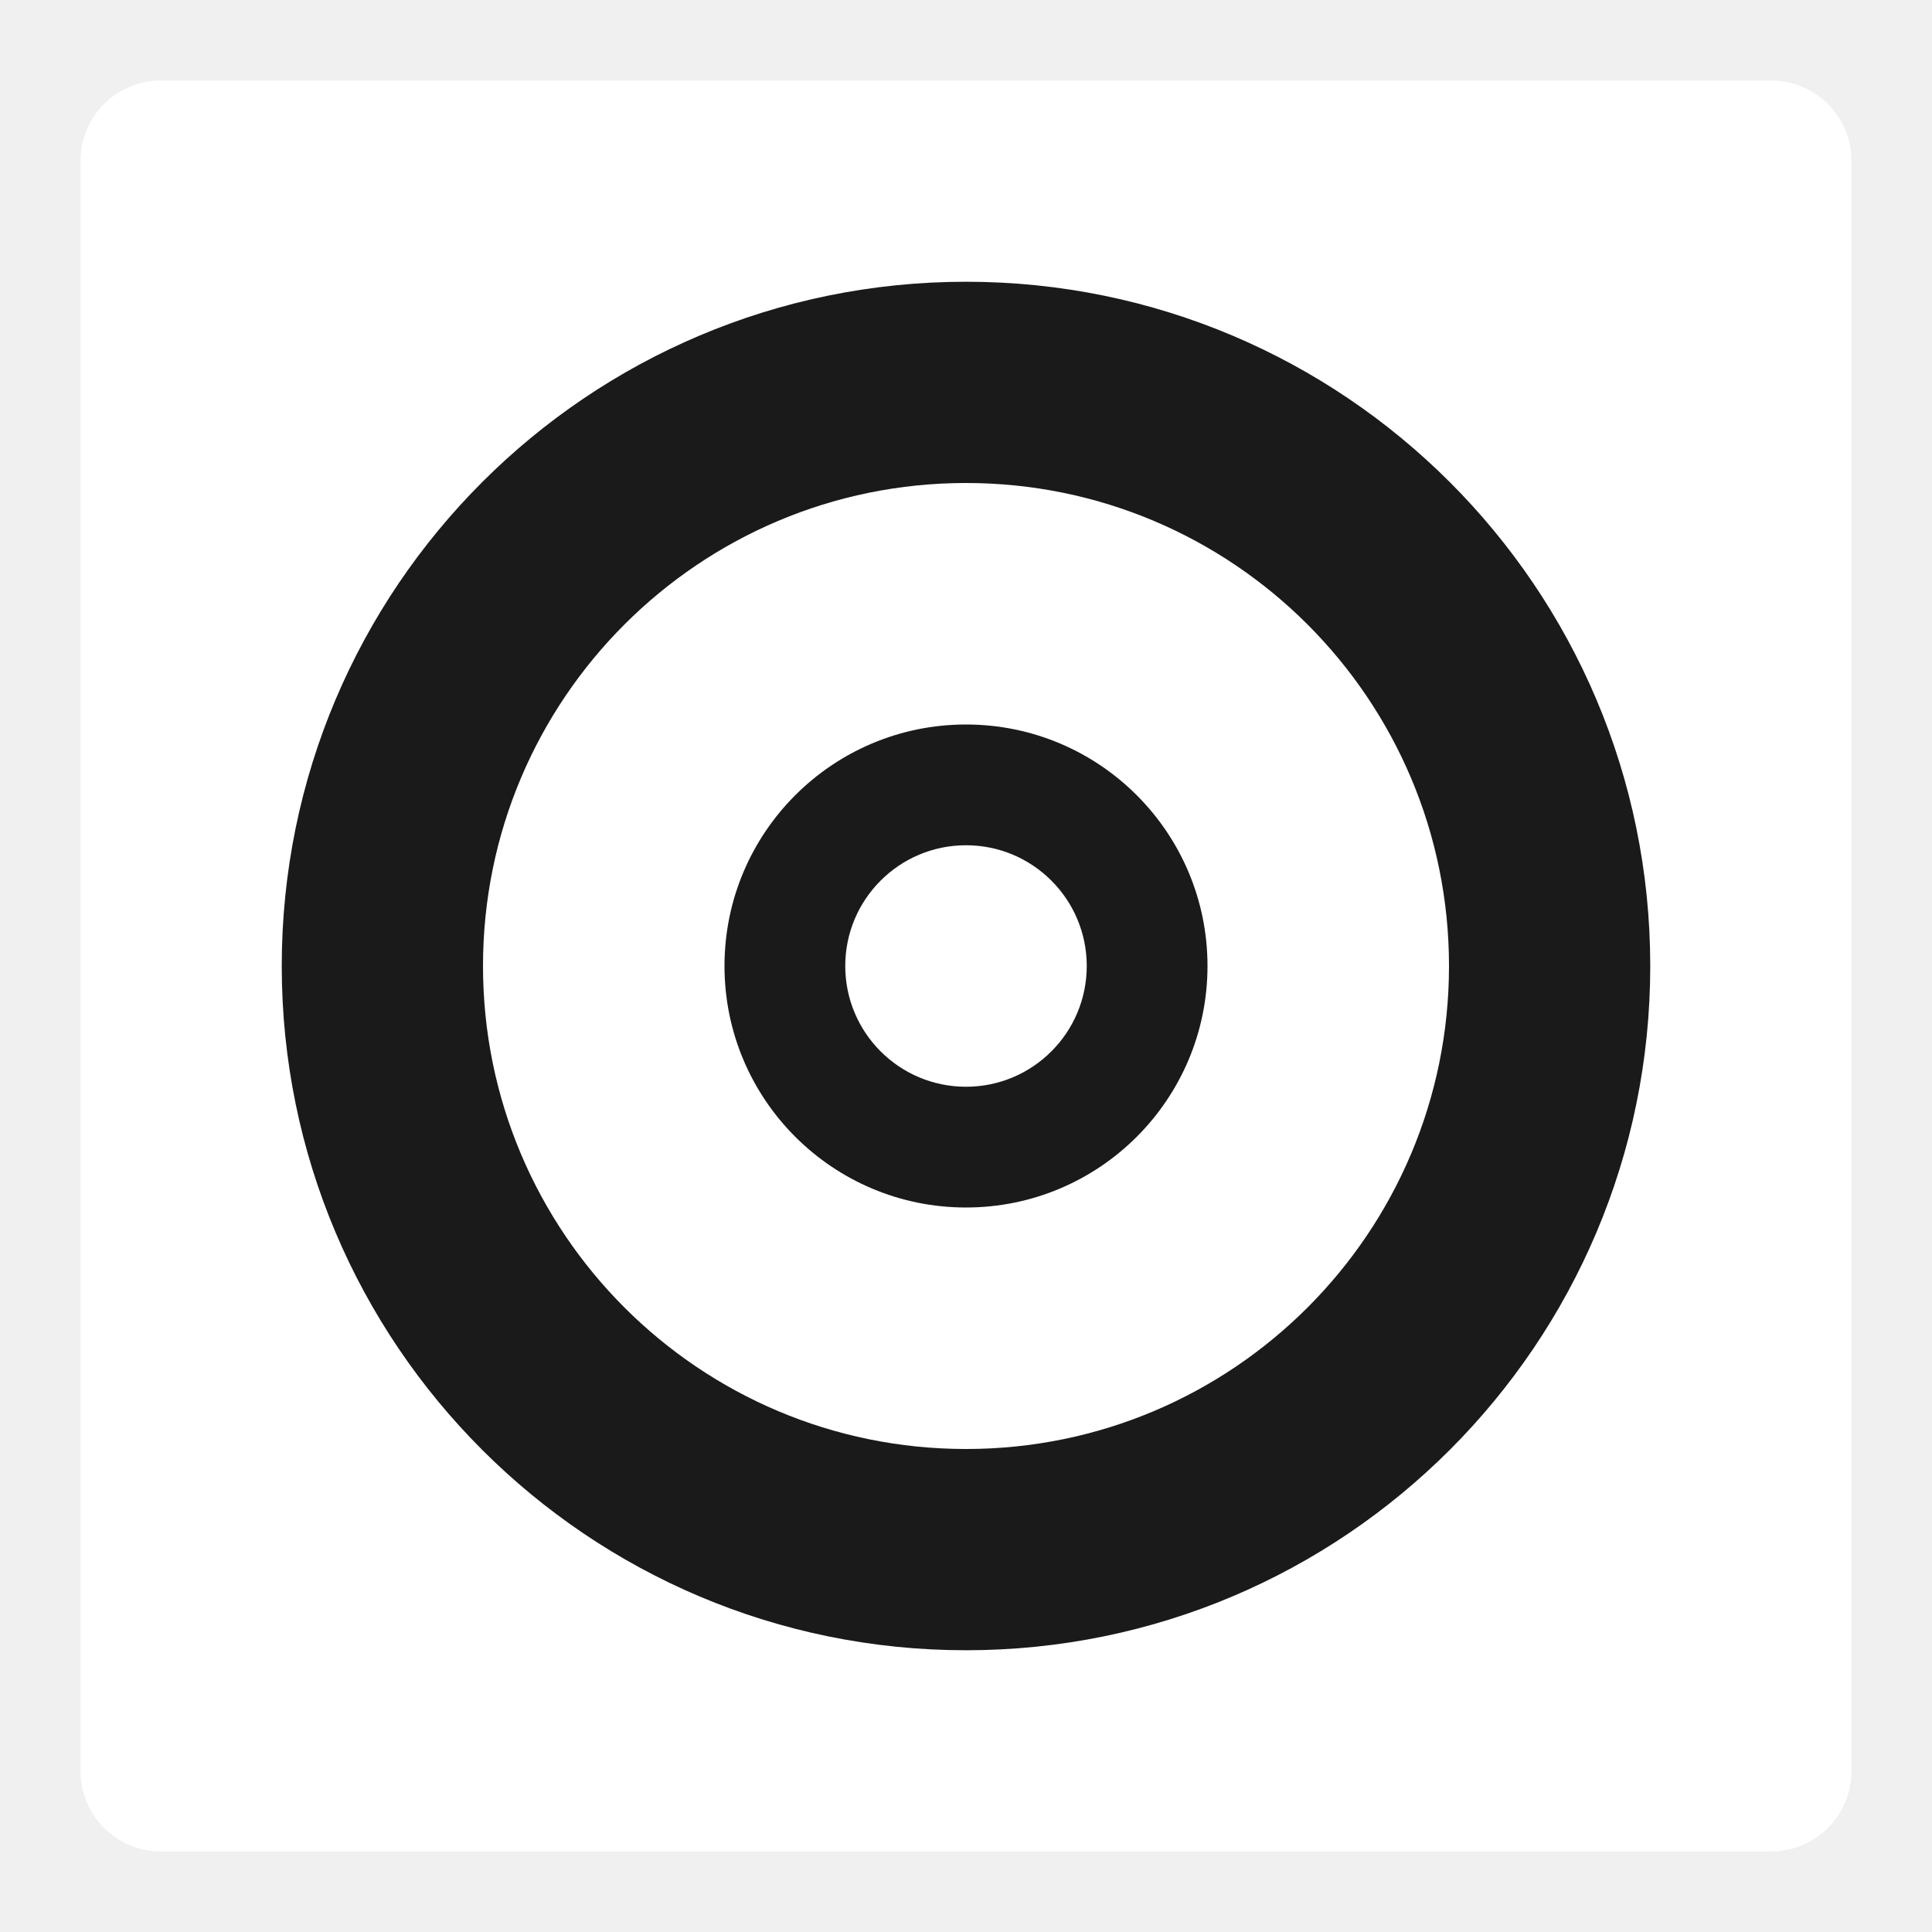
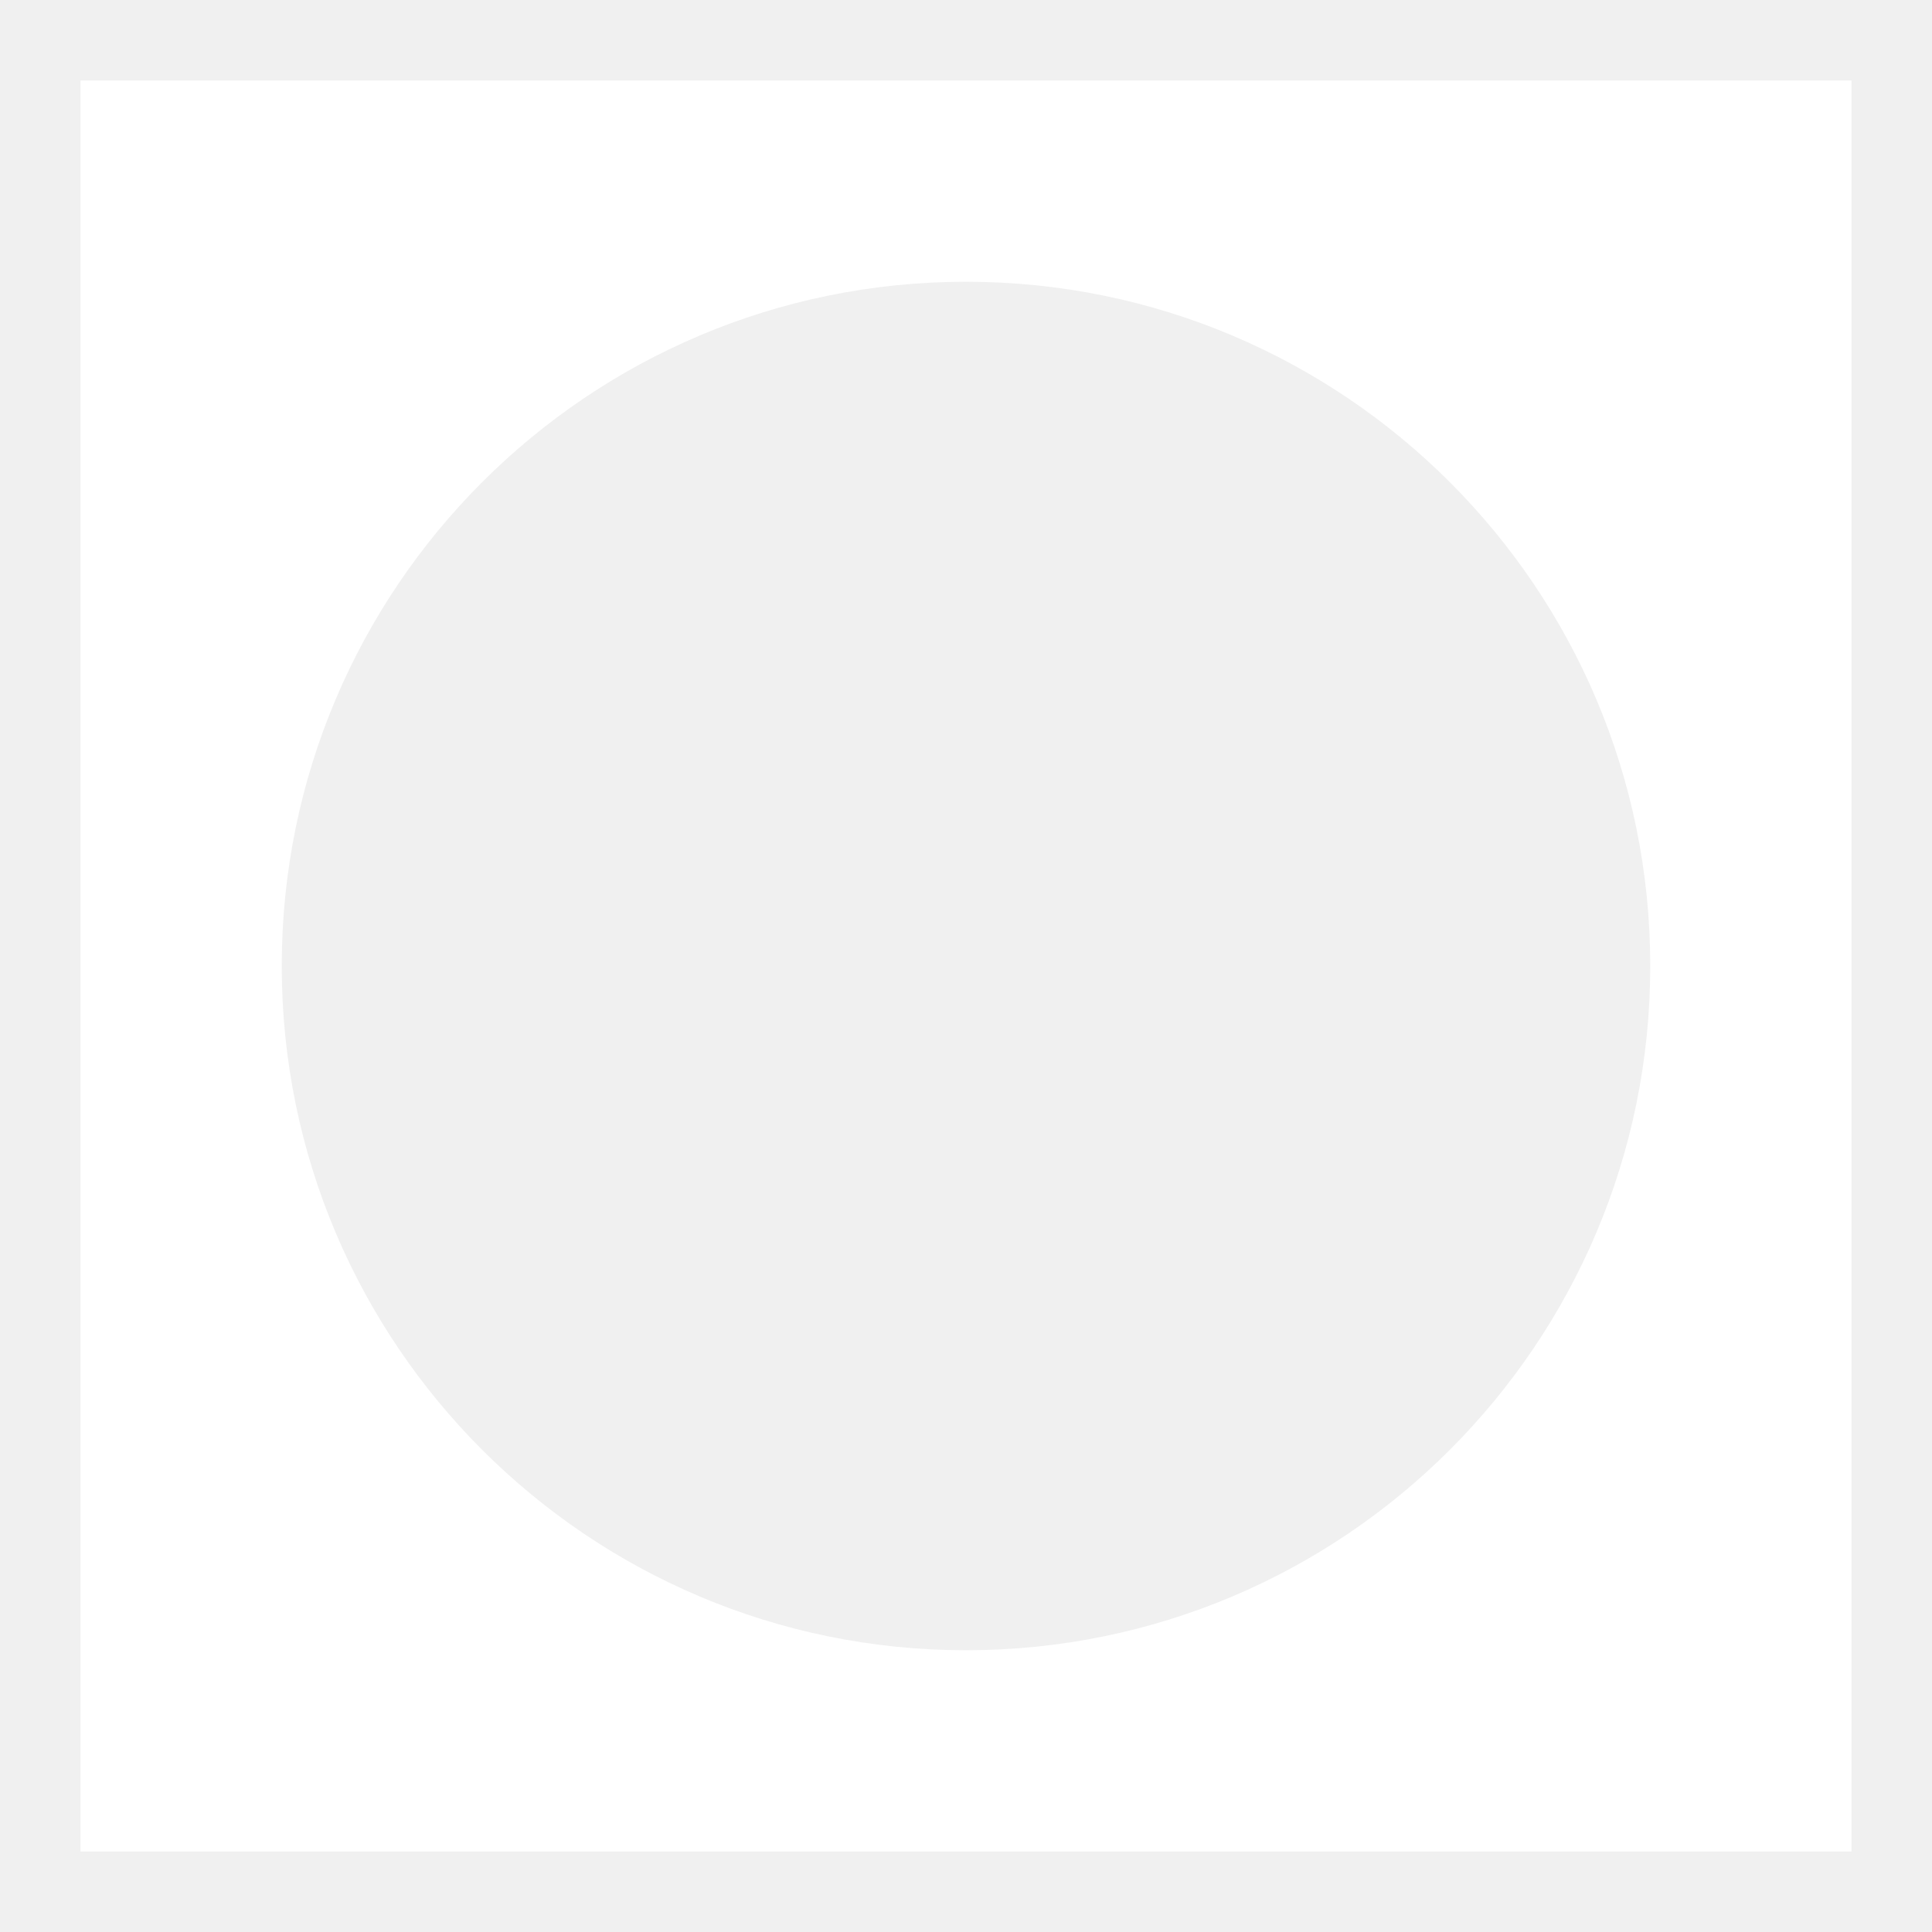
<svg xmlns="http://www.w3.org/2000/svg" viewBox="0 0 96 96" fill="white">
-   <rect x="4" y="4" width="88" height="88" rx="4" />
-   <circle fill="#1a1a1a" cx="48" cy="48" r="34" />
-   <circle cx="48" cy="48" r="24" />
-   <circle fill="#1a1a1a" cx="48" cy="48" r="12" />
-   <circle cx="48" cy="48" r="6" />
+   <path fill-rule="evenodd" d="     M 4 4 L 92 4 L 92 92 L 4 92 Z     M 48 48 m -34 0 a 34 34 0 1 0 68 0 a 34 34 0 1 0 -68 0Z   " />
</svg>
